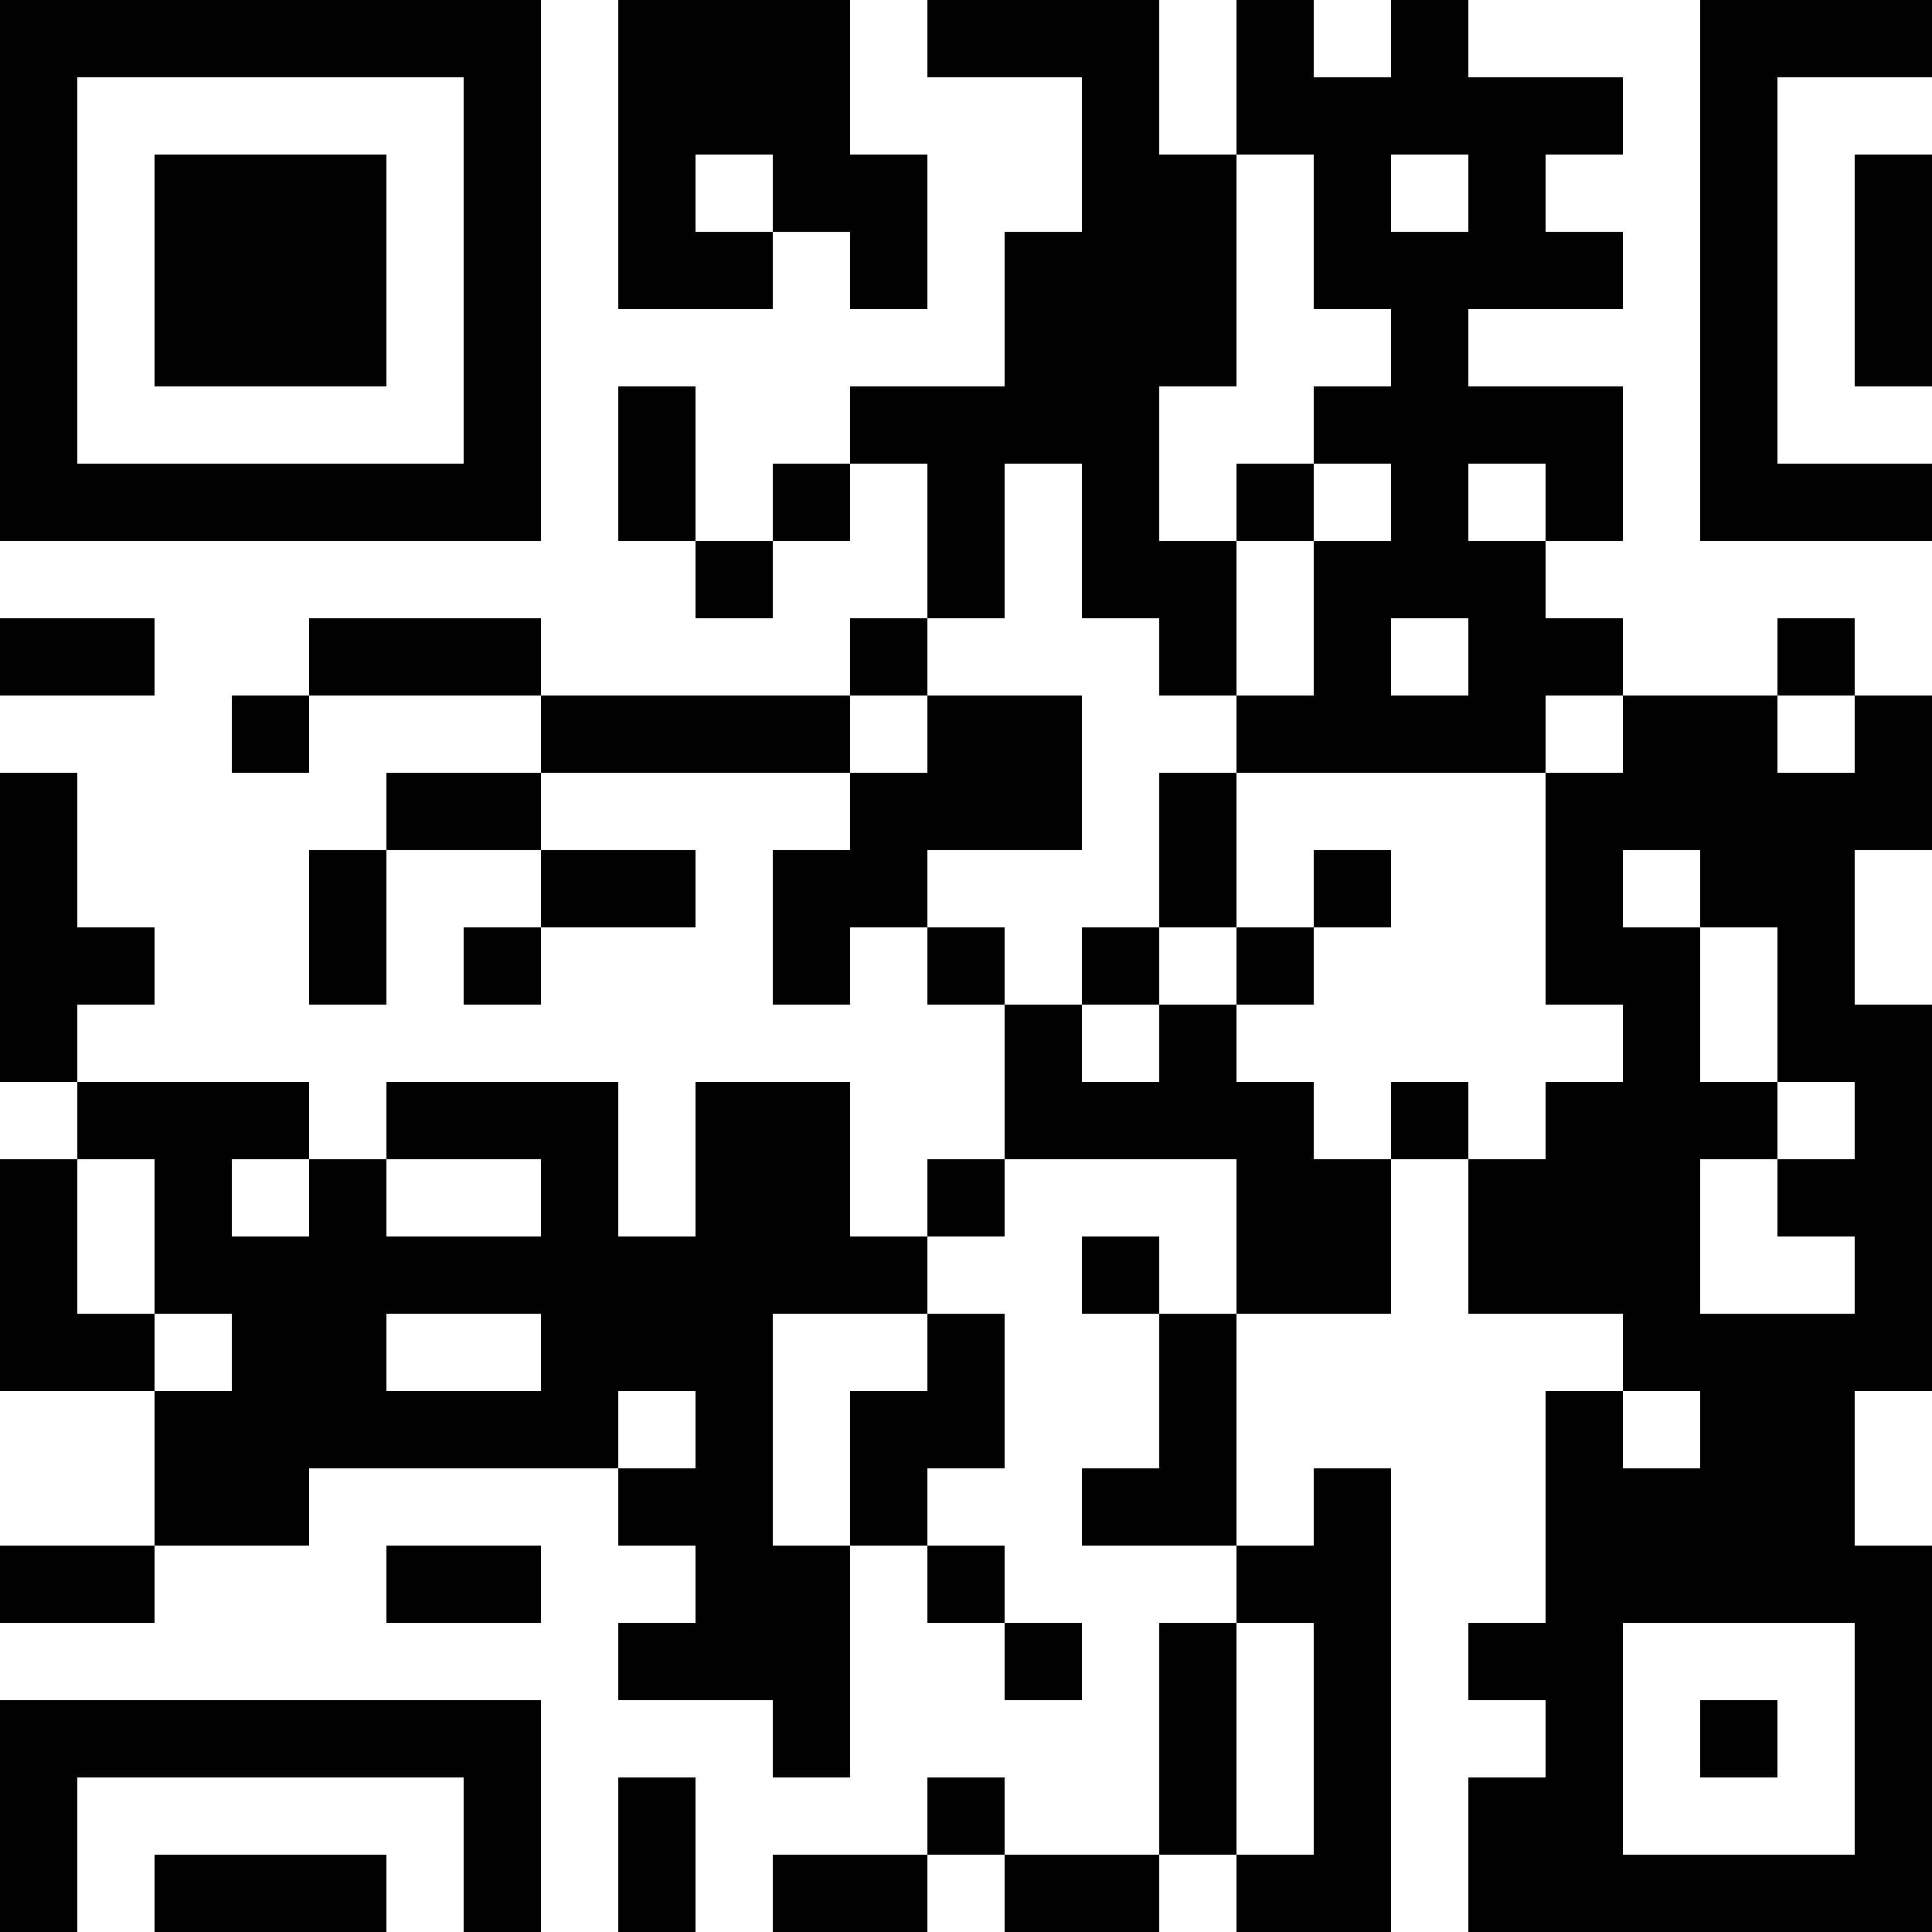
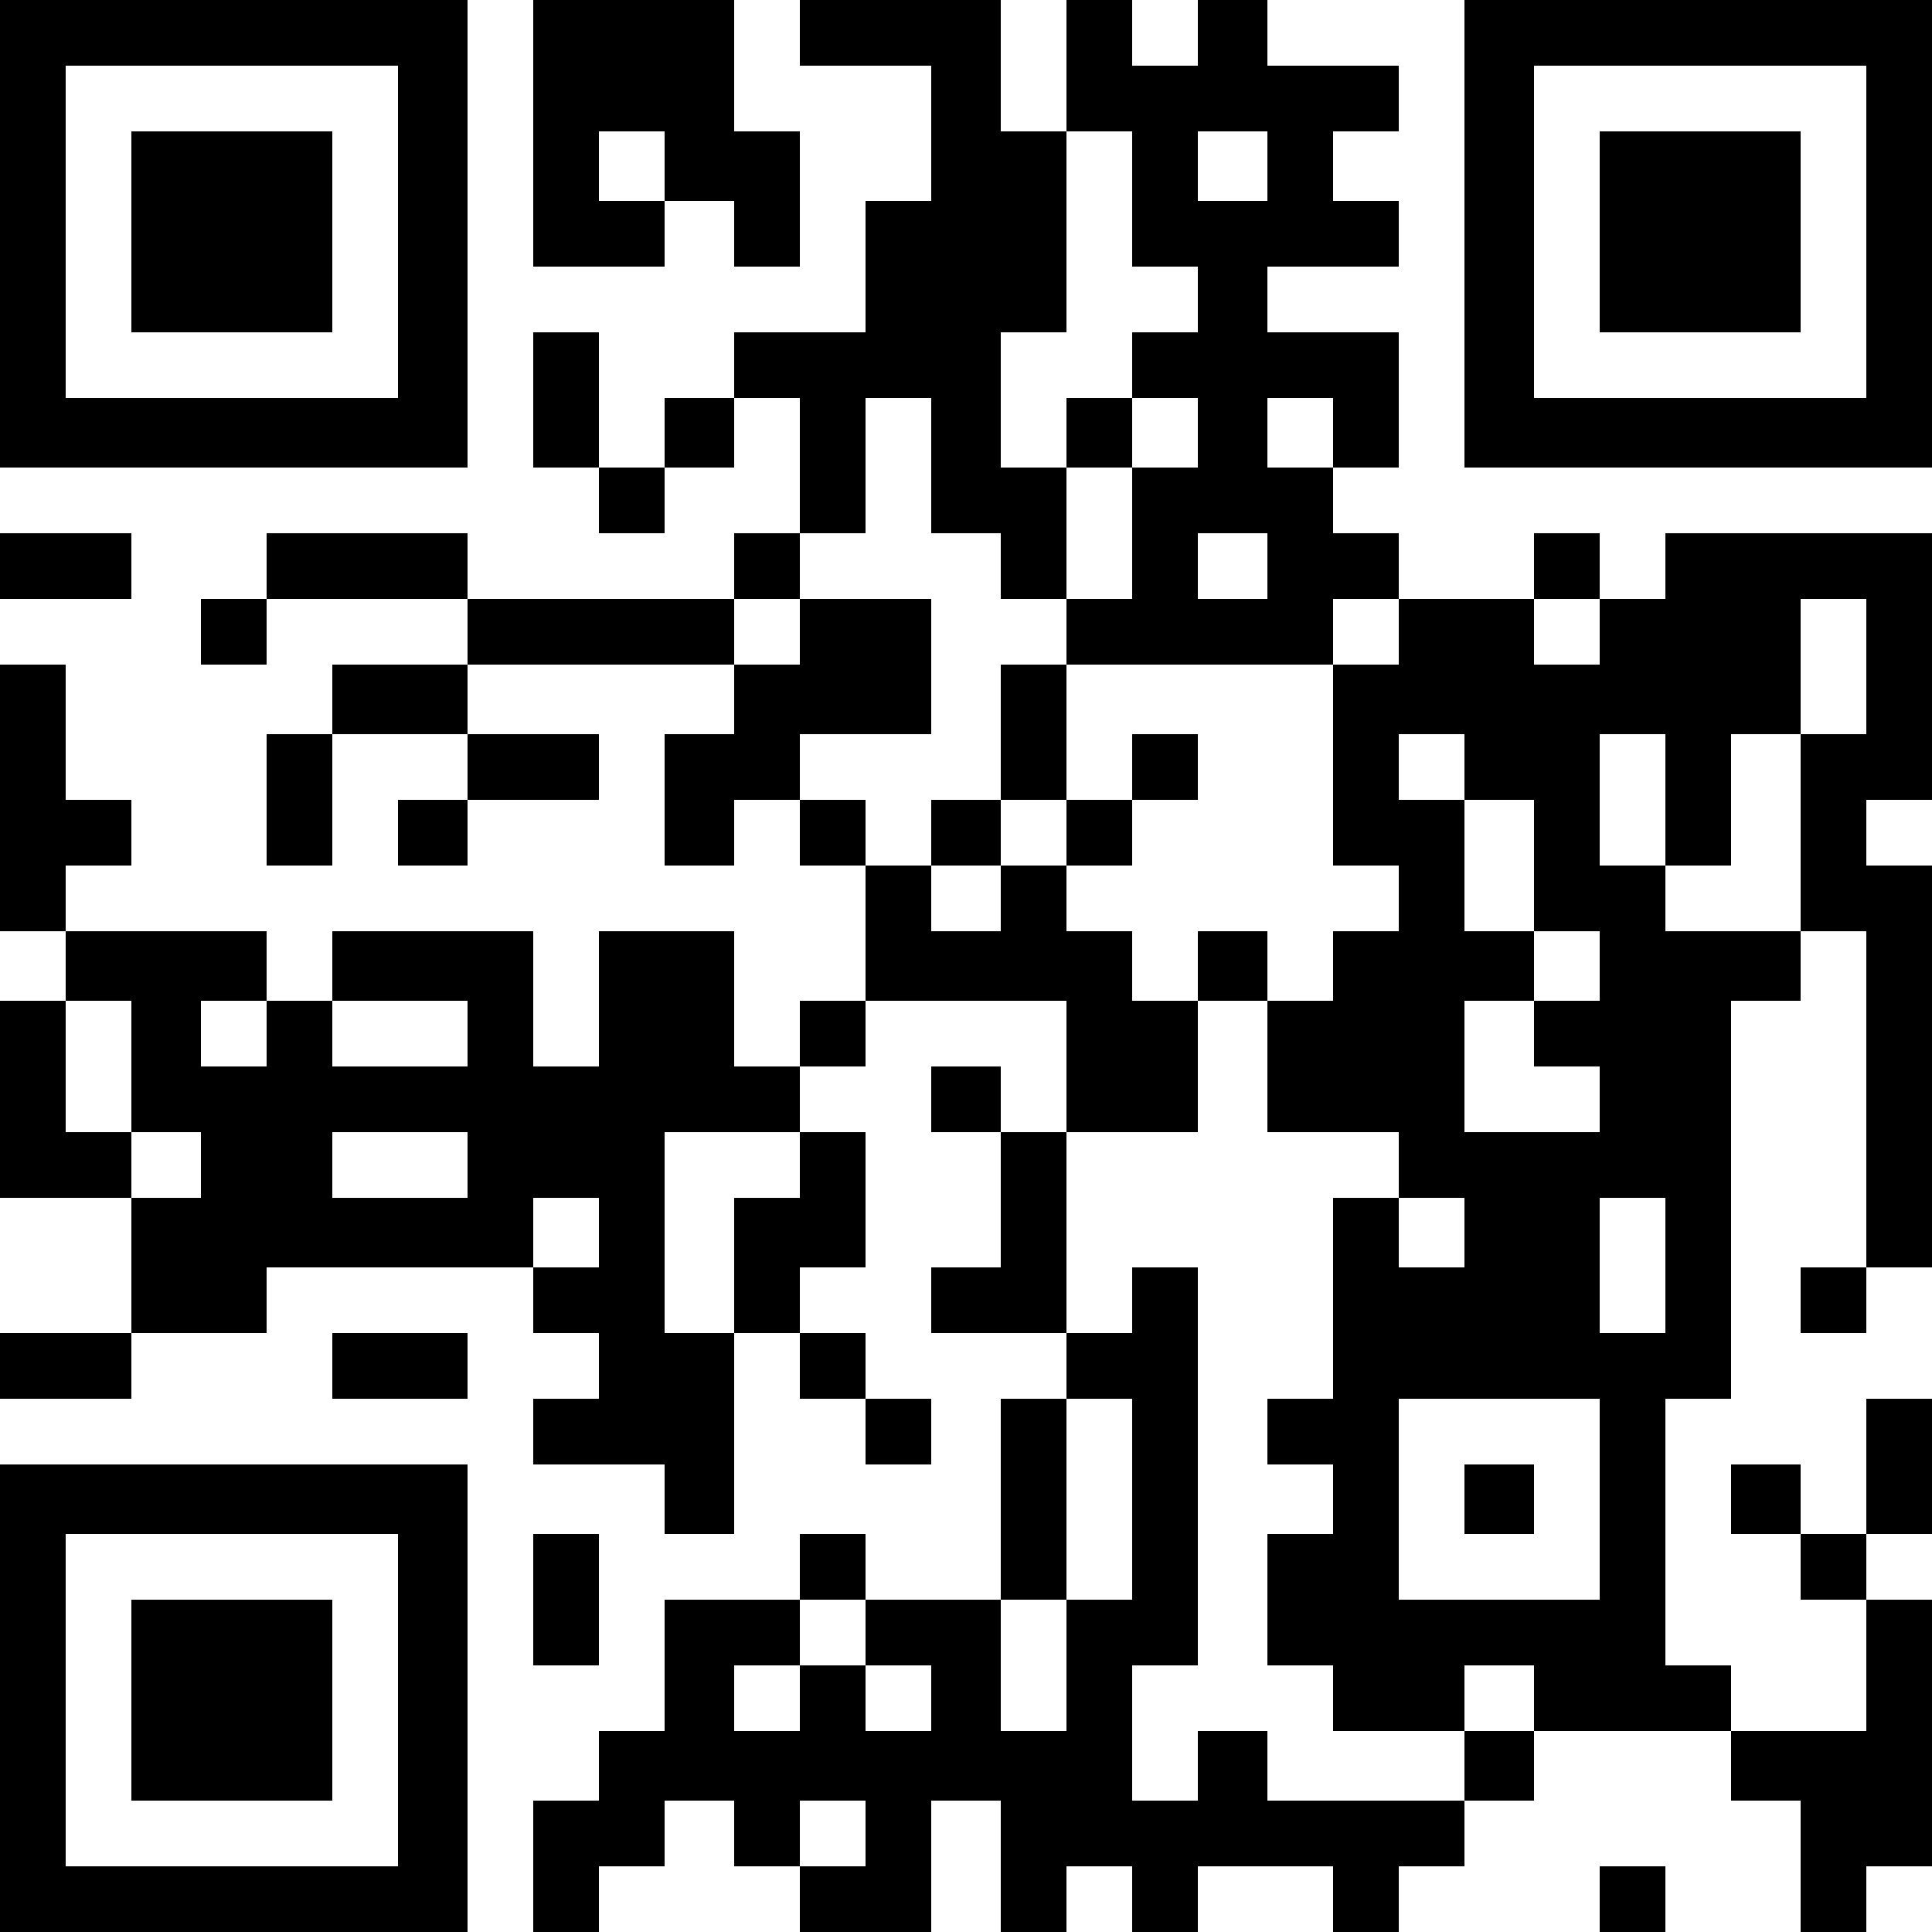
<svg xmlns="http://www.w3.org/2000/svg" version="1.0" viewBox="0 0 500 500">
  <rect width="100%" height="100%" fill="#fff" />
-   <path d="M0 70v70h140V0H0Zm120 0v50H20V20h100z" fill="#000" />
-   <path d="M40 70v30h60V40H40Zm120-30v40h40V60h20v20h20V40h-20V0h-60zm40 10v10h-20V40h20z" fill="#000" />
-   <path d="M240 10v10h40v40h-20v40h-40v20h-20v20h-20v-40h-20v40h20v20h20v-20h20v-20h20v40h-20v20h-80v-20H80v20H60v20h20v-20h60v20h-40v20H80v40h20v-40h40v20h-20v20h20v-20h40v-20h-40v-20h80v20h-20v40h20v-20h20v20h20v40h-20v20h-20v-40h-40v40h-20v-40h-60v20H80v-20H20v-20h20v-20H20v-40H0v80h20v20H0v60h40v40H0v20h40v-20h40v-20h80v20h20v20h-20v20h40v20h20v-60h20v20h20v20h20v-20h-20v-20h-20v-20h20v-40h-20v-20h20v-20h60v40h-20v-20h-20v20h20v40h-20v20h40v20h-20v60h-40v-20h-20v20h-40v40h-20v20h-20v40h20v-20h20v-20h20v20h20v20h40v-40h20v40h20v-20h20v20h20v-20h40v20h20v-20h20v-20h20v-20h60v20h20v40h20v-20h20v-80h-20v-20h20v-40h-20v40h-20v-20h-20v20h20v20h20v40h-40v-20h-20v-80h20V300h20v-20h20v100h-20v20h20v-20h20V260h-20v-20h20v-80h-80v20h-20v-20h-20v20h-40v-20h-20v-20h20v-40h-40V80h40V60h-20V40h20V20h-40V0h-20v20h-20V0h-20v40h-20V0h-60zm100 50v20h20v20h-20v20h20v20h-20v40h-20v20h80v-20h20v20h-20v60h20v20h-20v20h-20v40h40v20h20v20h-20v-20h-20v60h-20v20h20v20h-20v40h20v20h40v-20h20v20h-20v20h-60v-20h-20v20h-20v-40h20V380h-20v20h-20v-60h40v-40h-20v-20h-20v-20h-20v20h-20v-20h-20v-20h-20v-20h40v-40h-40v20h-20v-20h20v-20h20v-40h20v40h20v20h20v-40h-20v-40h20V40h20zm40-10v10h-20V40h20zm20 80v10h-20v-20h20zm-20 40v10h-20v-20h20zm100 20v10h-20v-20h20zm80 10v20h-20v60h-40v-20h-20v-40h20v40h20v-40h20v-40h20zm-120 30v10h20v40h20v20h-20v20h20v20h-40v-40h20v-20h-20v-40h-20v-20h20zM40 320v20h20v20H40v-20H20v-40h20zm40-10v10H60v-20h20zm60 0v10h-40v-20h40zm0 40v10h-40v-20h40zm100 0v10h-20v40h-20v-60h40zm-60 20v10h-20v-20h20zm320 10v20h-20v-40h20zm-160 70v30h-20v40h-20v-40h20v-60h20zm140 0v30h-60v-60h60zm-220 40v10h20v20h-20v-20h-20v20h-20v-20h20v-20h20zm0 60v10h-20v-20h20z" fill="#000" />
-   <path d="M320 130v10h20v-20h-20zm-20 90v20h-20v20h20v-20h20v20h20v-20h20v-20h-20v20h-20v-40h-20zm60 70v10h20v-20h-20zm80 160v10h20v-20h-20zm0-380v70h140V0H440Zm120 0v50H460V20h100z" fill="#000" />
-   <path d="M480 70v30h60V40h-60ZM0 170v10h40v-20H0Zm100 240v10h40v-20h-40ZM0 510v70h140V440H0Zm120 0v50H20V460h100z" fill="#000" />
-   <path d="M40 510v30h60v-60H40Zm120-30v20h20v-40h-20zm320 90v10h20v-20h-20z" fill="#000" />
+   <path d="M0 60v61h121V0H0Zm103 0v43H17V17h86z" fill="#000" />
+   <path d="M34 60v26h52V34H34Zm104-26v35h34V52h18v17h17V34h-17V0h-52zm34 9v9h-17V34h17z" fill="#000" />
+   <path d="M207 9v8h34v35h-17v34h-34v17h-18v18h-17V86h-17v35h17v17h17v-17h18v-18h17v35h-17v17h-69v-17H69v17H52v17h17v-17h52v17H86v18H69v34h17v-34h35v17h-18v17h18v-17h34v-17h-34v-18h69v18h-18v34h18v-17h17v17h17v35h-17v17h-17v-35h-35v35h-17v-35H86v18H69v-18H17v-17h17v-17H17v-35H0v69h17v18H0v51h34v35H0v17h34v-17h35v-17h69v17h17v17h-17v17h34v18h18v-52h17v17h17v17h17v-17h-17v-17h-17v-17h17v-35h-17v-17h17v-17h52v34h-17v-17h-18v17h18v35h-18v17h35v17h-17v52h-35v-17h-17v17h-35v34h-17v18h-17v34h17v-17h17v-17h18v17h17v17h34v-34h18v34h17v-17h17v17h17v-17h35v17h17v-17h17v-17h18v-18h51v18h18v34h17v-17h17v-69h-17v-17h17v-35h-17v35h-17v-18h-18v18h18v17h17v34h-35v-17h-17v-69h17V259h18v-18h17v87h-17v17h17v-17h17V224h-17v-17h17v-69h-69v17h-17v-17h-17v17h-35v-17h-17v-17h17V86h-34V69h34V52h-17V34h17V17h-34V0h-18v17h-17V0h-17v34h-17V0h-52zm86 43v17h17v17h-17v17h17v18h-17v34h-17v17h69v-17h17v17h-17v52h17v17h-17v18h-17v34h34v17h17v18h-17v-18h-17v52h-17v17h17v18h-17v34h17v17h34v-17h18v17h-18v18h-51v-18h-18v18h-17v-35h17V328h-17v17h-17v-52h34v-34h-17v-18h-17v-17h-17v17h-18v-17h-17v-17h-17v-17h34v-35h-34v17h-17v-17h17v-17h17v-35h17v35h18v17h17v-34h-17V86h17V34h17zm35-9v9h-18V34h18zm17 69v9h-17v-18h17zm-17 35v8h-18v-17h18zm86 17v8h-17v-17h17zm69 8v18h-17v51h-35v-17h-17v-34h17v34h17v-34h18v-35h17zm-104 26v9h18v34h17v18h-17v17h17v17h-35v-34h18v-18h-18v-34h-17v-17h17zM34 276v17h18v17H34v-17H17v-34h17zm35-9v9H52v-17h17zm52 0v9H86v-17h35zm0 35v8H86v-17h35zm86 0v8h-17v35h-18v-52h35zm-52 17v9h-17v-18h17zm276 9v17h-17v-35h17zm-138 60v26h-17v34h-17v-34h17v-52h17zm121 0v26h-52v-52h52zm-190 34v9h17v17h-17v-17h-17v17h-17v-17h17v-17h17zm0 52v9h-17v-17h17z" fill="#000" />
+   <path d="M276 112v9h17v-18h-17zm-17 78v17h-18v17h18v-17h17v17h17v-17h17v-17h-17v17h-17v-35h-17Zm51 60v9h18v-18h-18zm69 138v9h18v-18h-18zm0-328v61h121V0H379Zm104 0v43h-86V17h86z" fill="#000" />
+   <path d="M414 60v26h52V34h-52ZM0 147v8h34v-17H0Zm86 206v9h35v-17H86ZM0 440v60h121V379H0Zm103 0v43H17v-86h86z" fill="#000" />
+   <path d="M34 440v26h52v-52H34Zm104-26v17h17v-34h-17Zm276 77v9h17v-17h-17Z" fill="#000" />
</svg>
